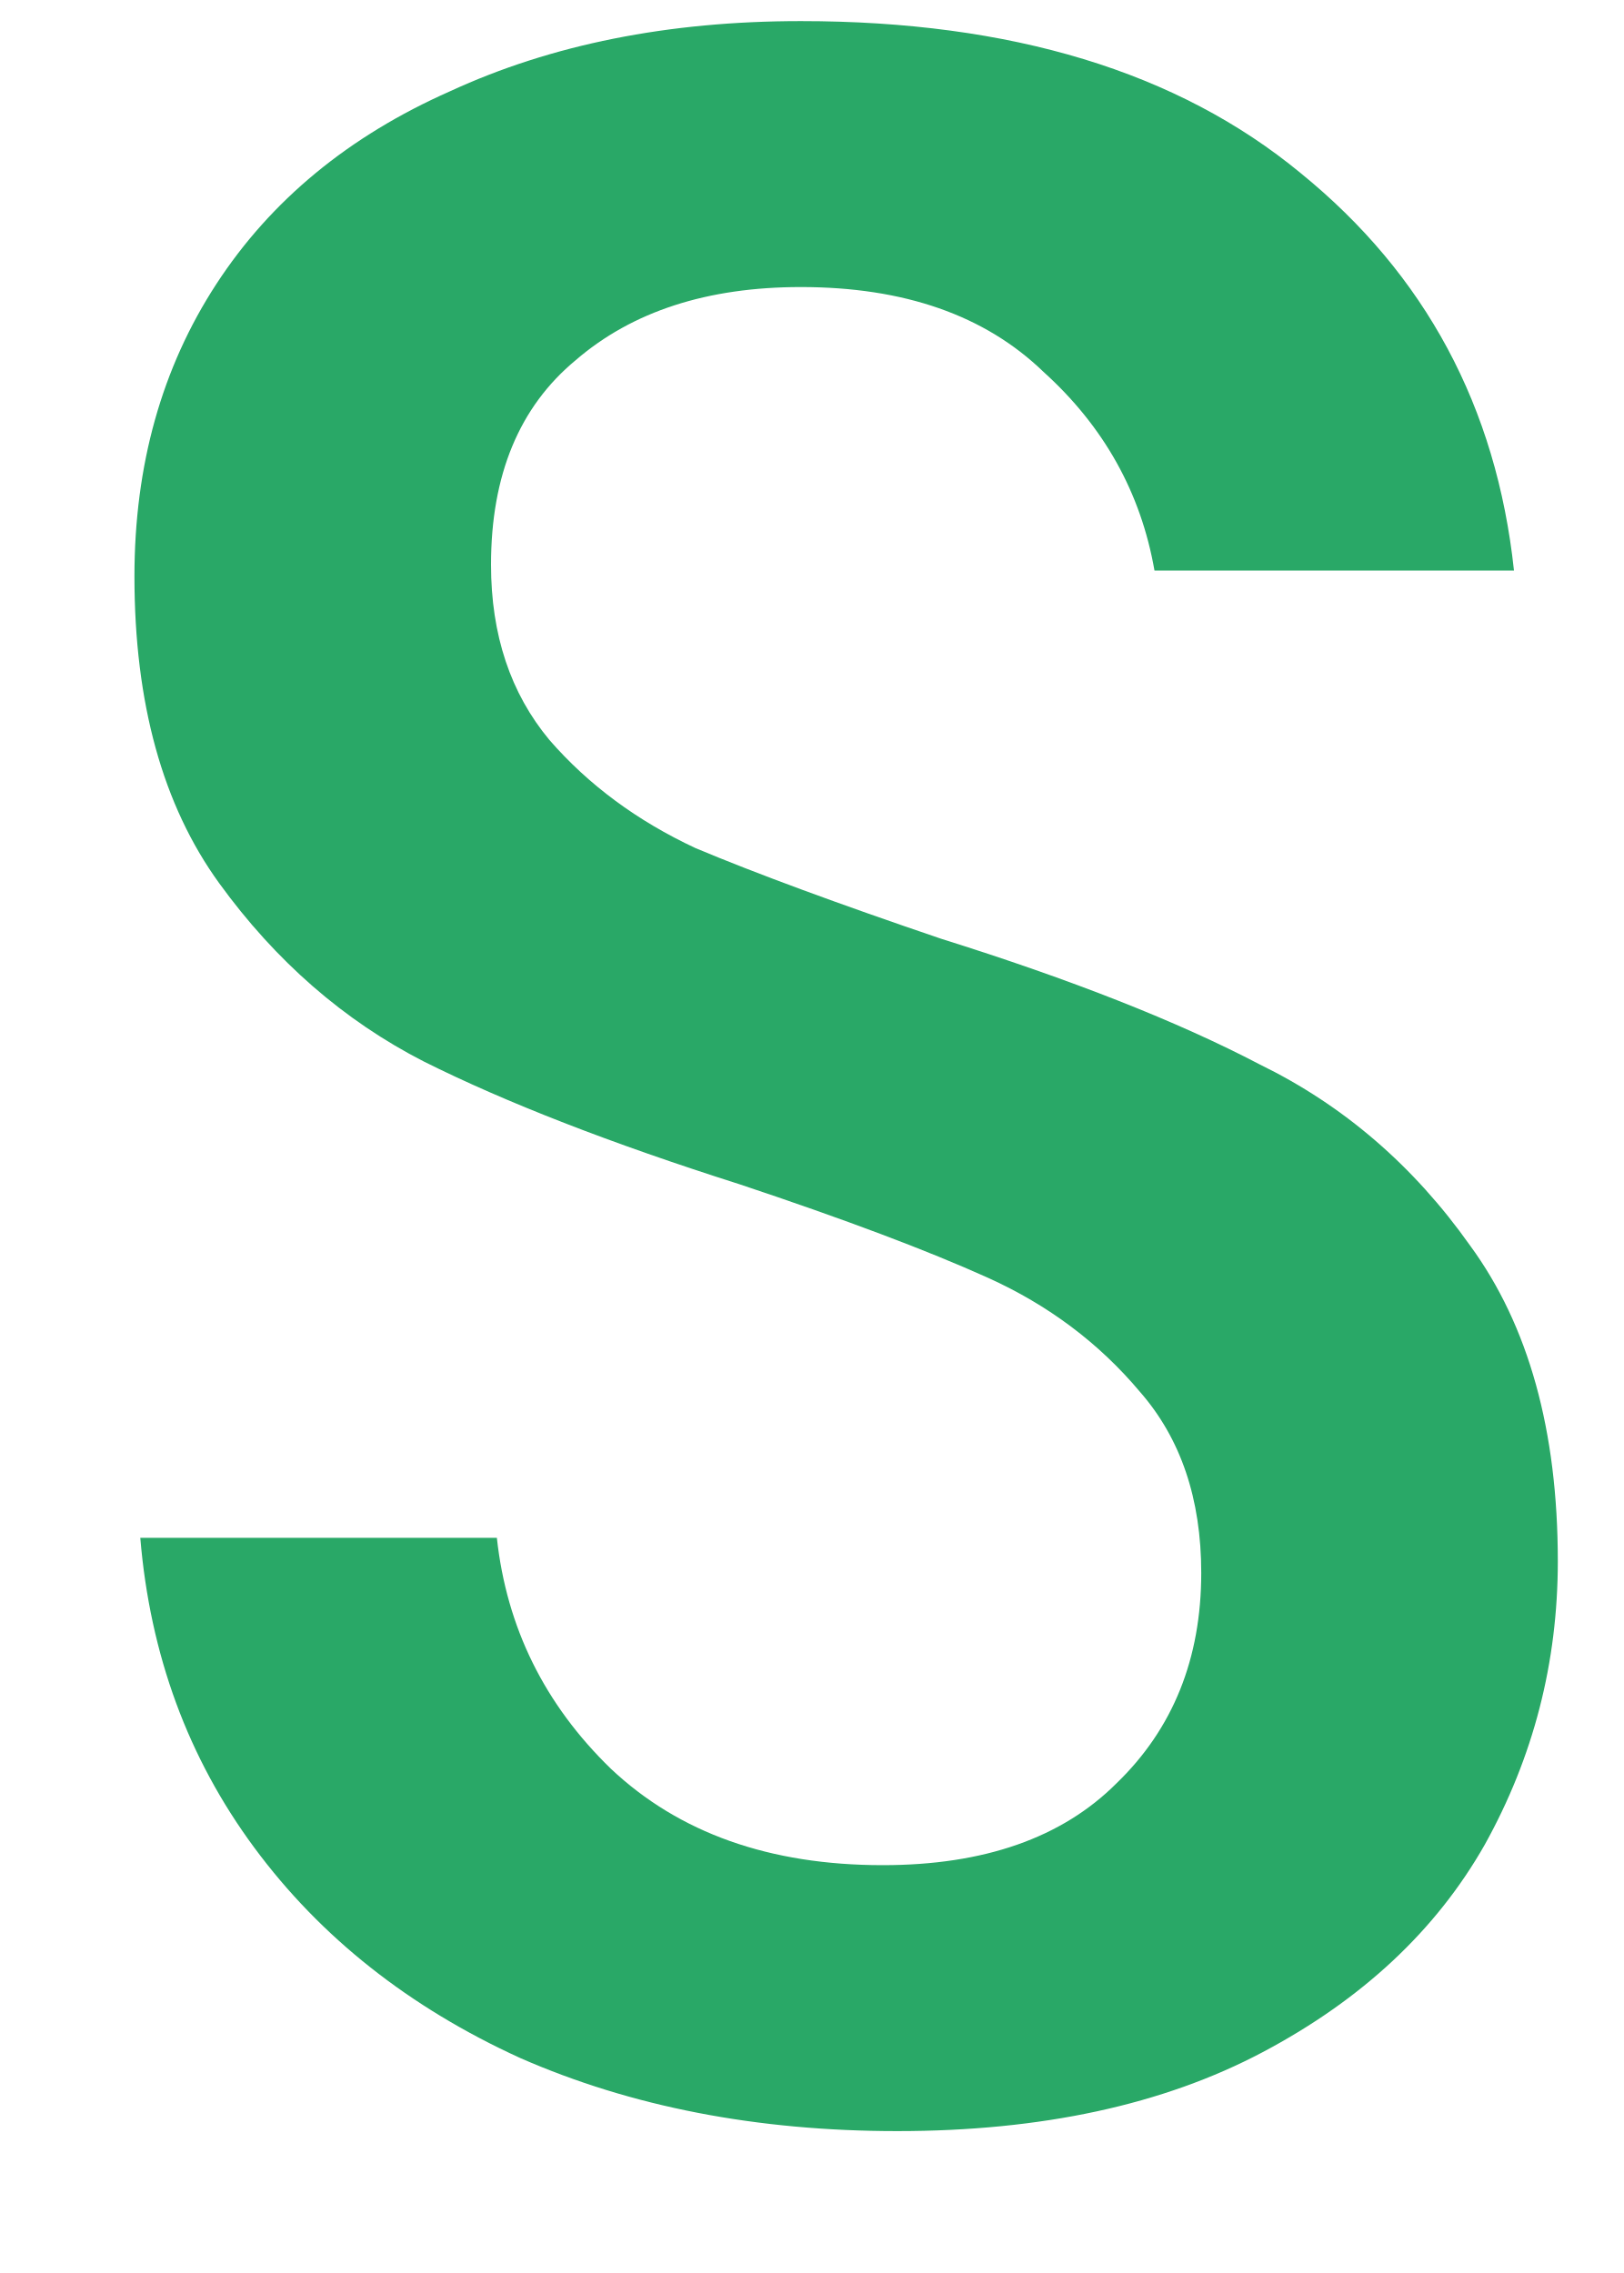
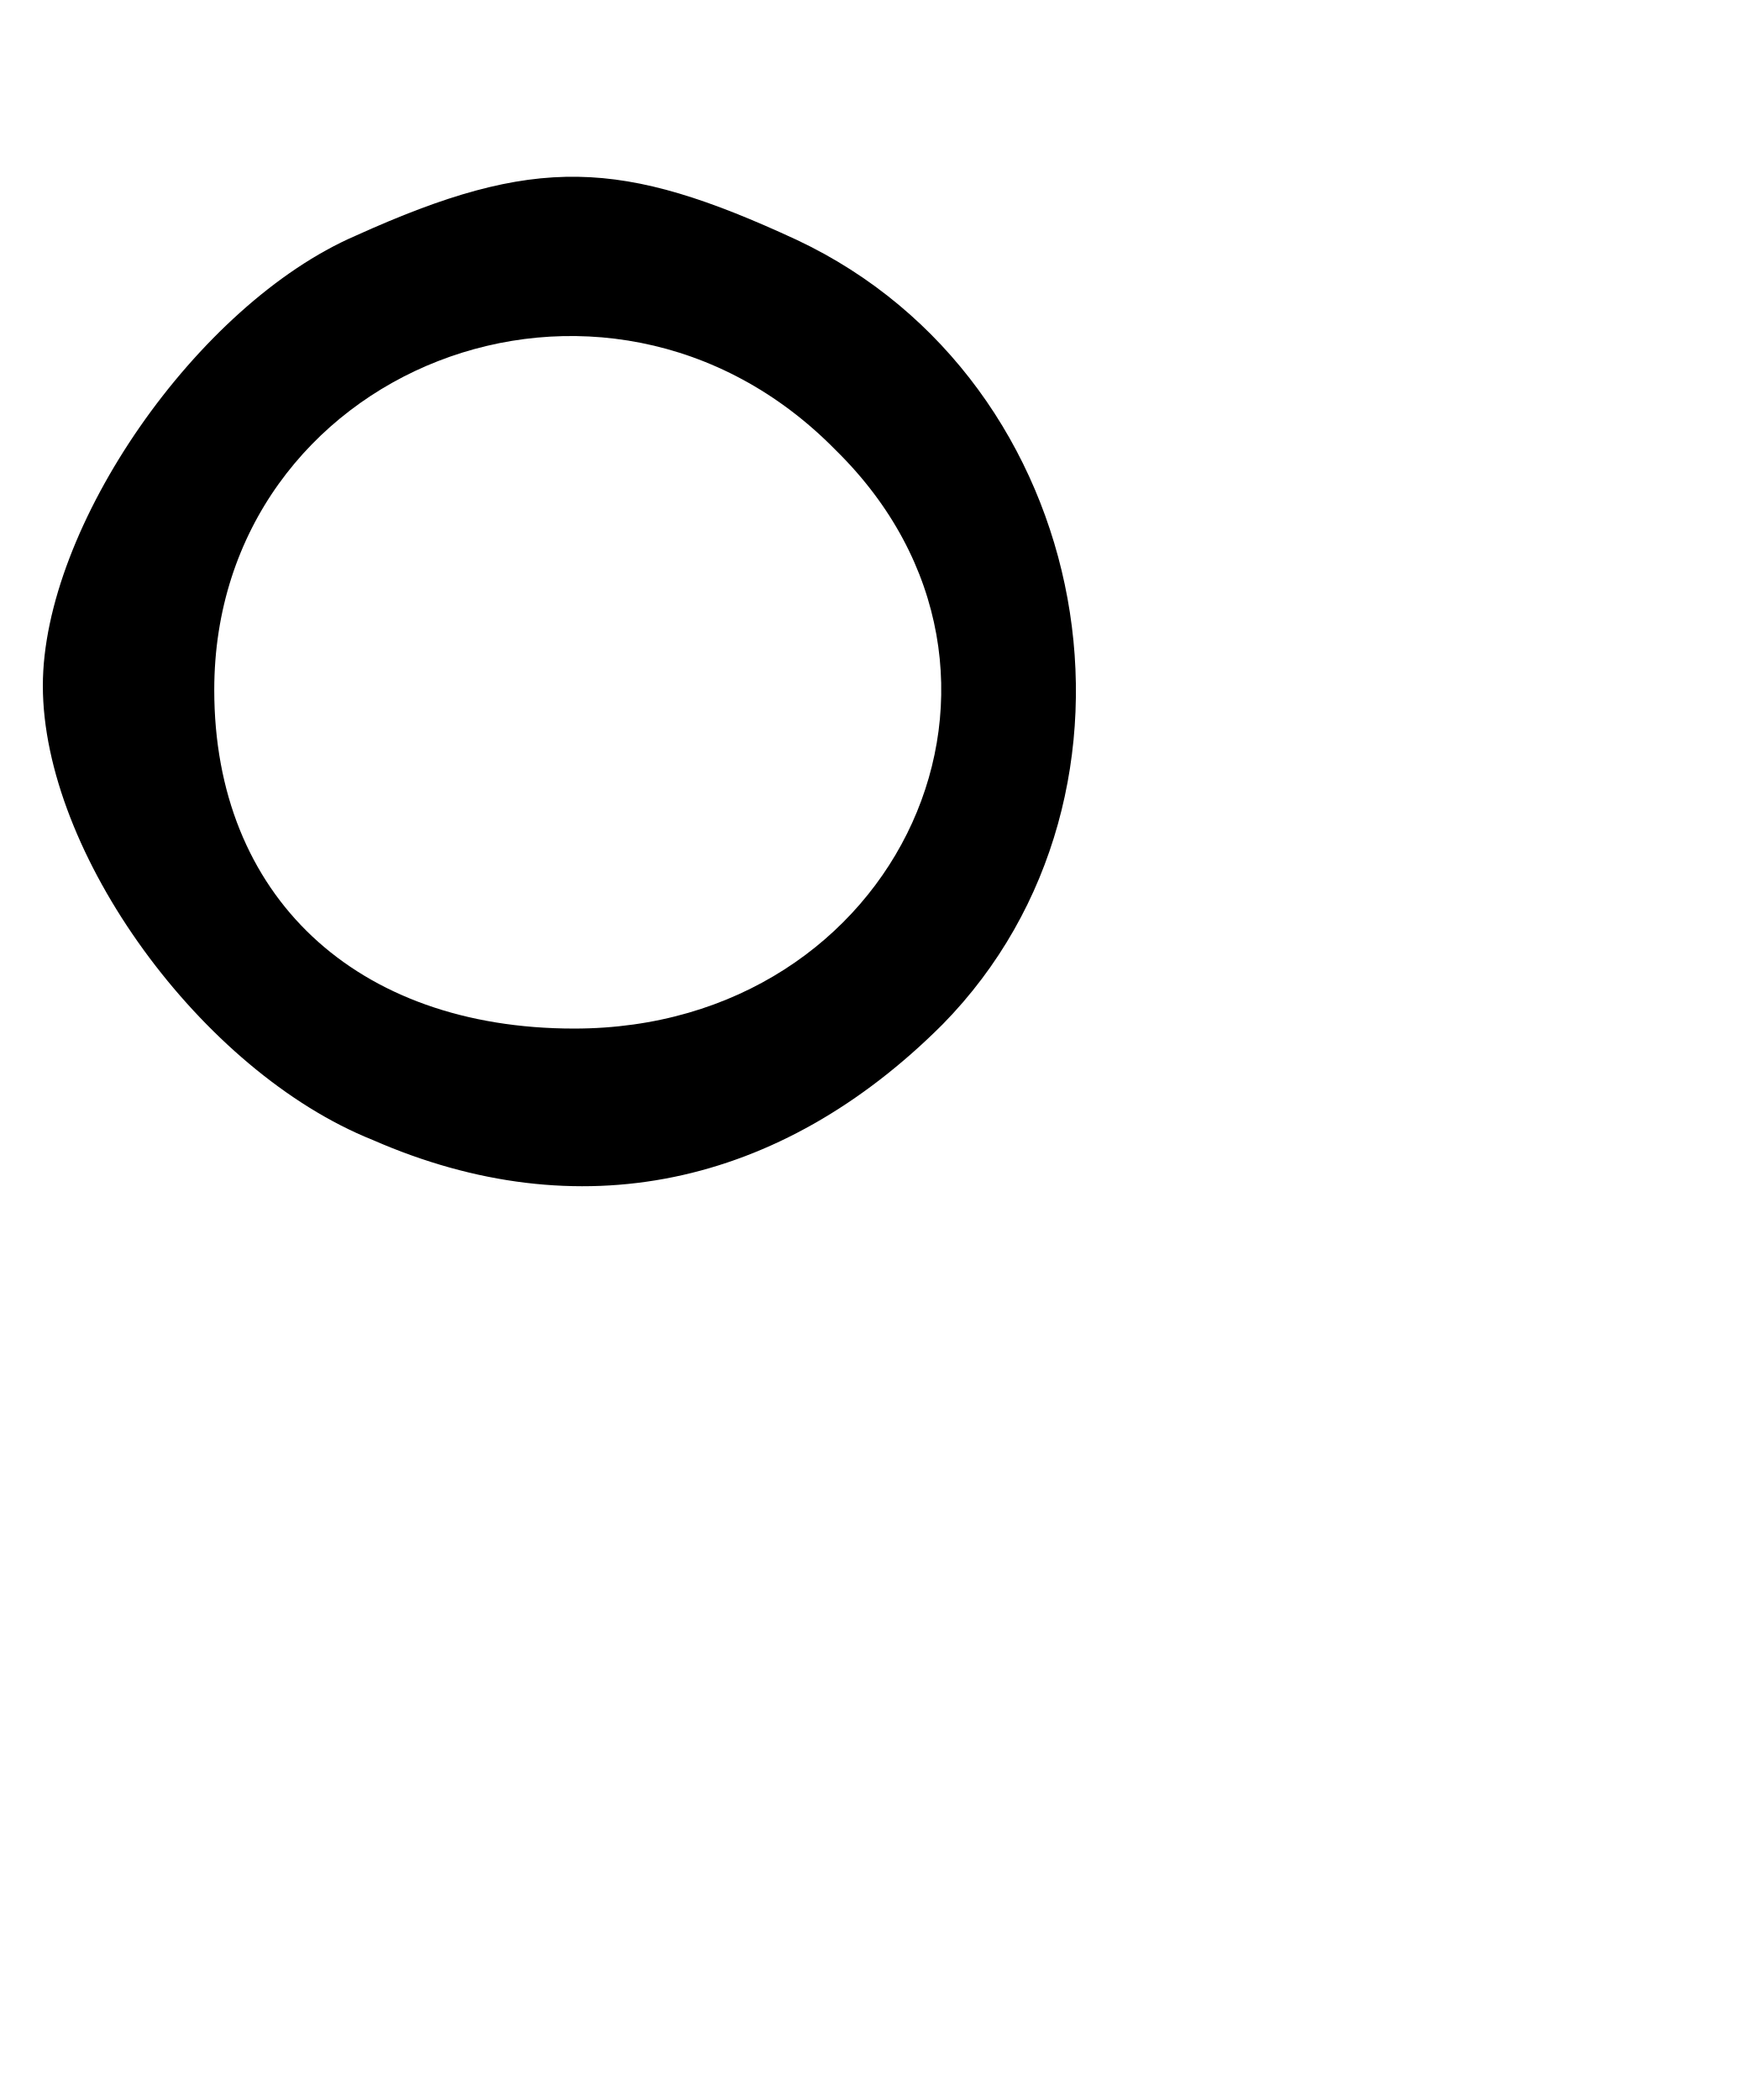
- <svg xmlns="http://www.w3.org/2000/svg" width="10" height="14" viewBox="0 0 10 14" fill="none">
-   <path d="M9.594 9.616C9.594 10.24 9.444 10.822 9.144 11.362C8.844 11.89 8.388 12.316 7.776 12.64C7.164 12.964 6.414 13.126 5.526 13.126C4.662 13.126 3.888 12.976 3.204 12.676C2.52 12.364 1.974 11.932 1.566 11.38C1.158 10.828 0.924 10.192 0.864 9.472H3.06C3.12 10.024 3.354 10.498 3.762 10.894C4.182 11.29 4.74 11.488 5.436 11.488C6.06 11.488 6.54 11.32 6.876 10.984C7.224 10.648 7.398 10.216 7.398 9.688C7.398 9.232 7.272 8.86 7.02 8.572C6.768 8.272 6.456 8.038 6.084 7.87C5.712 7.702 5.202 7.51 4.554 7.294C3.762 7.042 3.114 6.79 2.61 6.538C2.118 6.286 1.698 5.92 1.35 5.44C1.002 4.96 0.828 4.33 0.828 3.55C0.828 2.866 0.996 2.266 1.332 1.75C1.668 1.234 2.148 0.838 2.772 0.562C3.396 0.274 4.116 0.13 4.932 0.13C6.228 0.13 7.254 0.442 8.01 1.066C8.778 1.69 9.216 2.506 9.324 3.514H7.11C7.026 3.034 6.798 2.626 6.426 2.29C6.066 1.942 5.568 1.768 4.932 1.768C4.356 1.768 3.894 1.918 3.546 2.218C3.198 2.506 3.024 2.926 3.024 3.478C3.024 3.91 3.144 4.27 3.384 4.558C3.624 4.834 3.924 5.056 4.284 5.224C4.656 5.38 5.16 5.566 5.796 5.782C6.6 6.034 7.254 6.292 7.758 6.556C8.274 6.808 8.706 7.18 9.054 7.672C9.414 8.164 9.594 8.812 9.594 9.616Z" fill="#29A867" />
+ <svg xmlns="http://www.w3.org/2000/svg" version="1.0" width="41pt" height="49pt" viewBox="0 0 41 49" preserveAspectRatio="xMidYMid meet">
+   <g transform="translate(0,49) scale(0.1,-0.1)" fill="#000000" stroke="none">
+     <path d="M83 435 c-37 -16 -73 -68 -73 -105 0 -39 37 -90 77 -106 48 -21 95 -11 133 27 53 54 36 150 -34 183 -41 19 -61 20 -103 1z m112 -50 c53 -52 15 -135 -61 -135 -51 0 -84 31 -84 79 0 75 91 111 145 56z" />
+   </g>
</svg>
